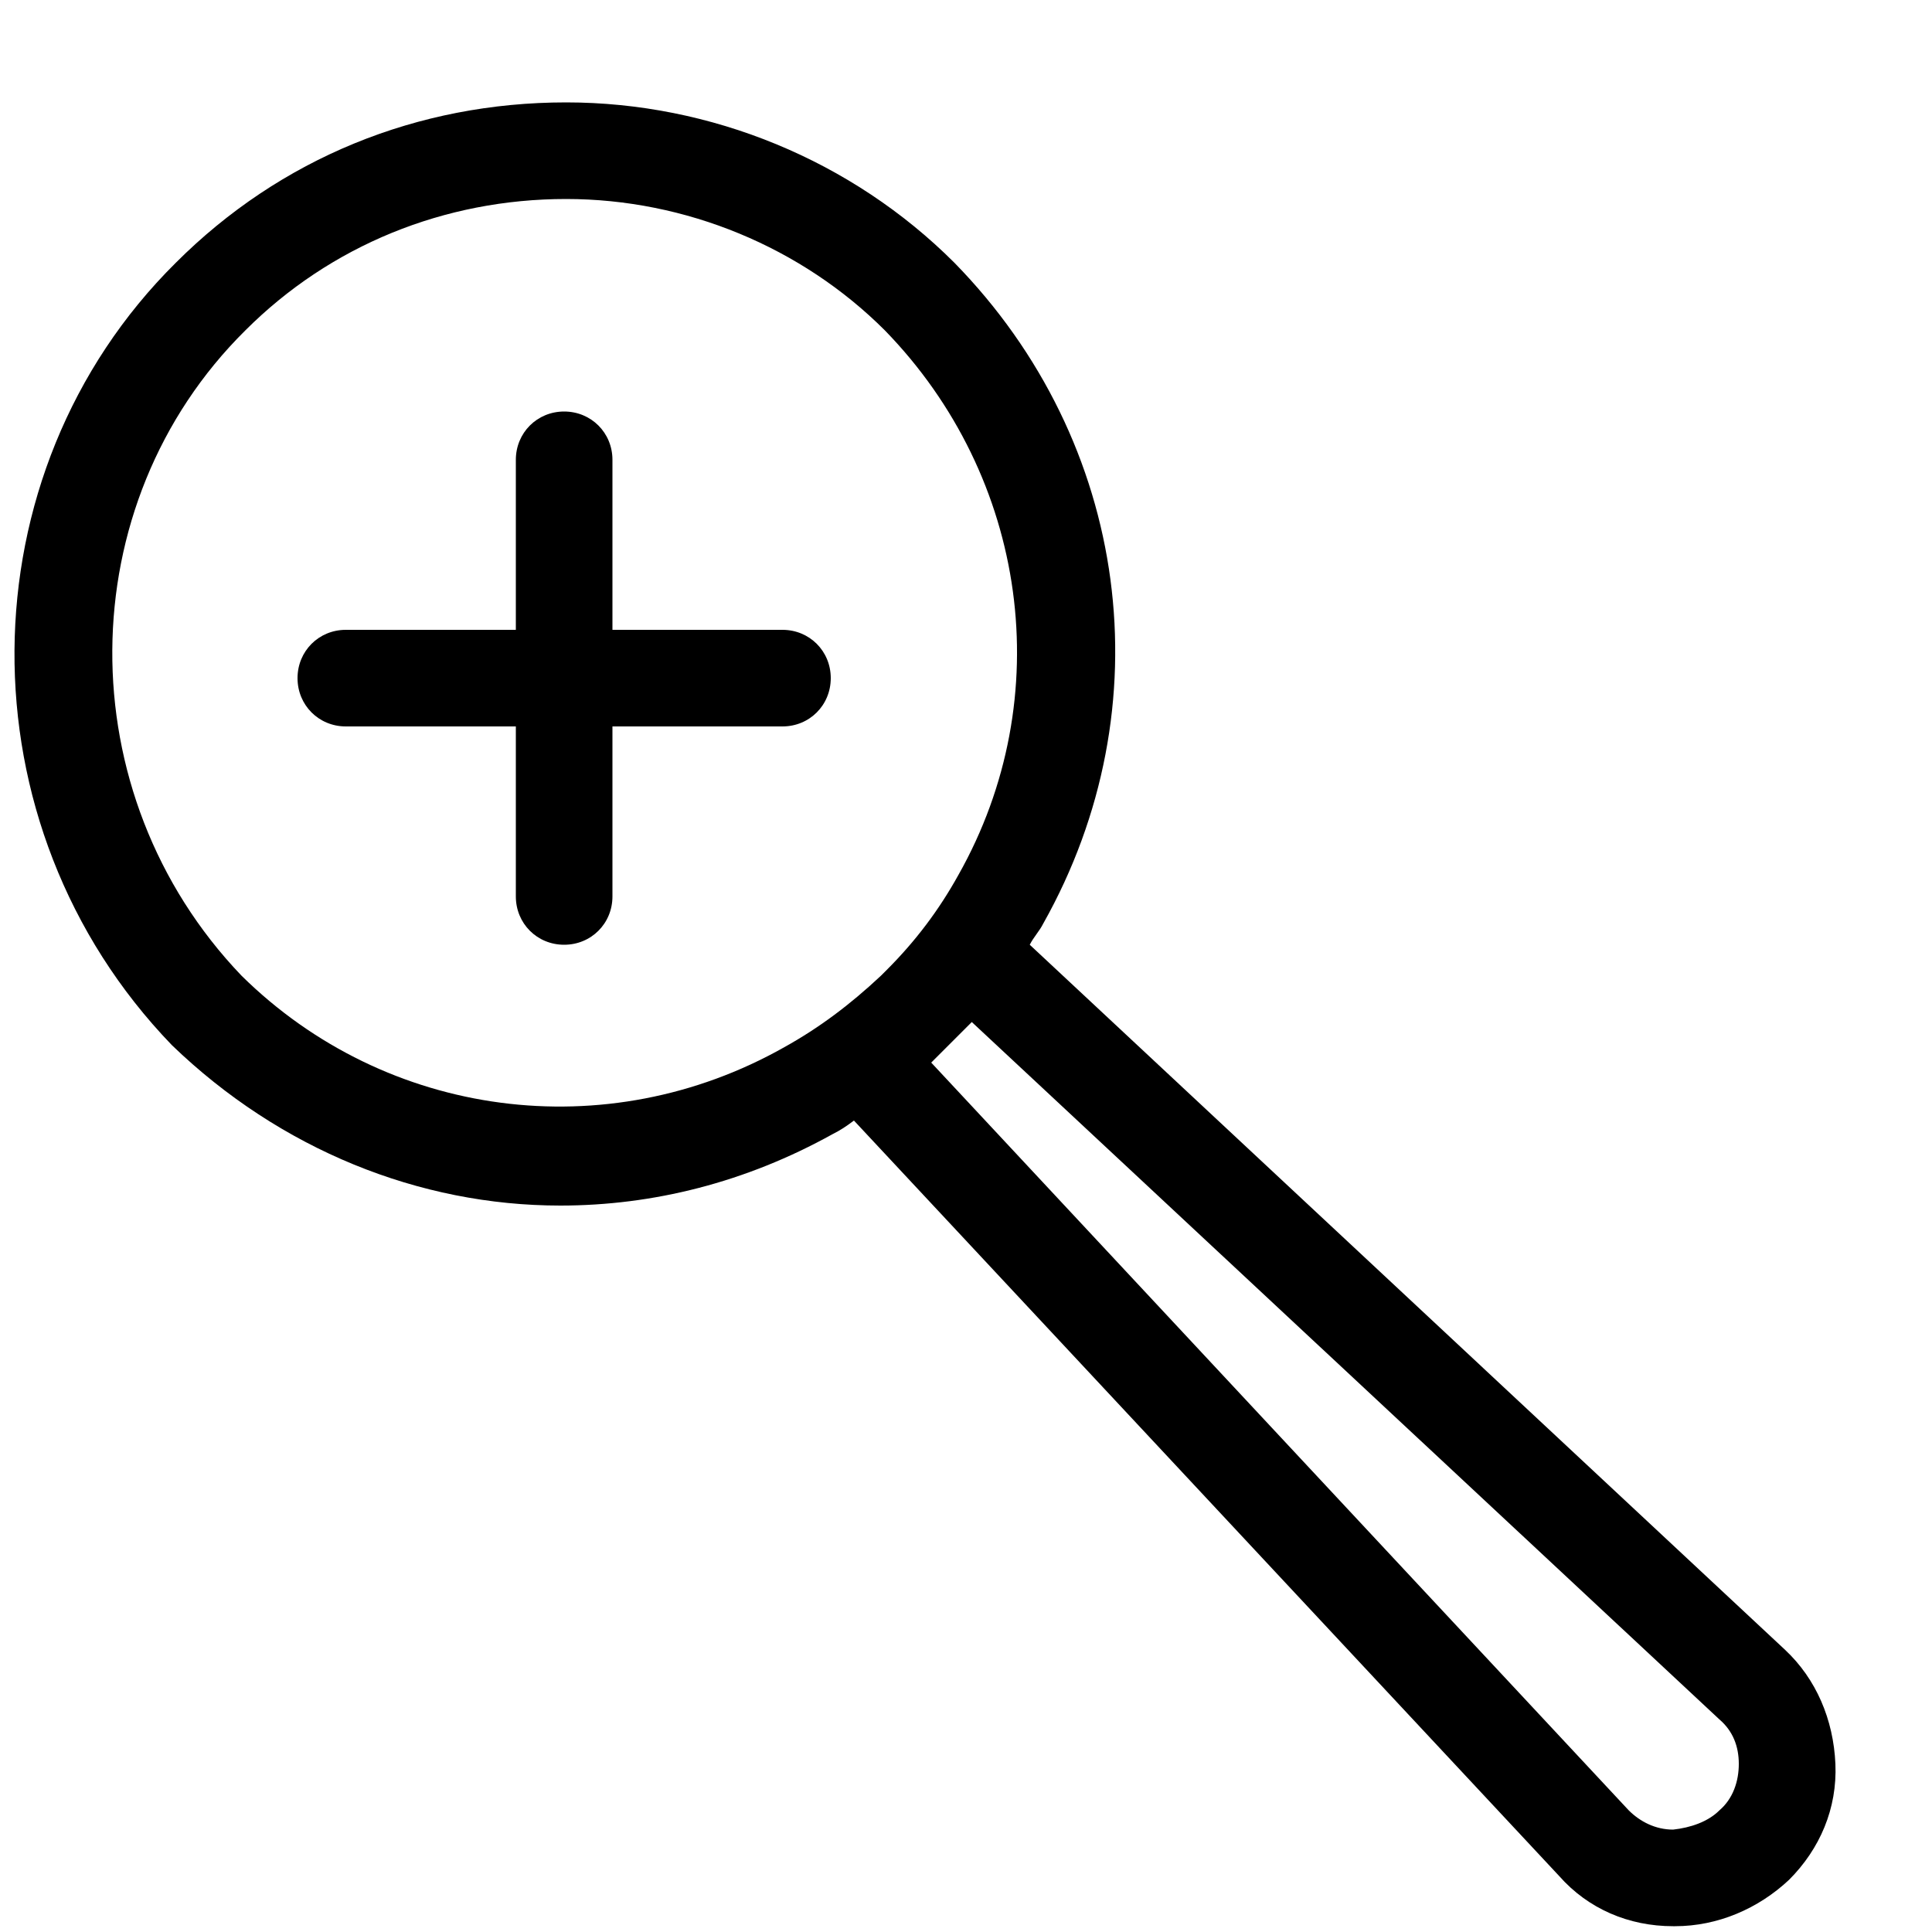
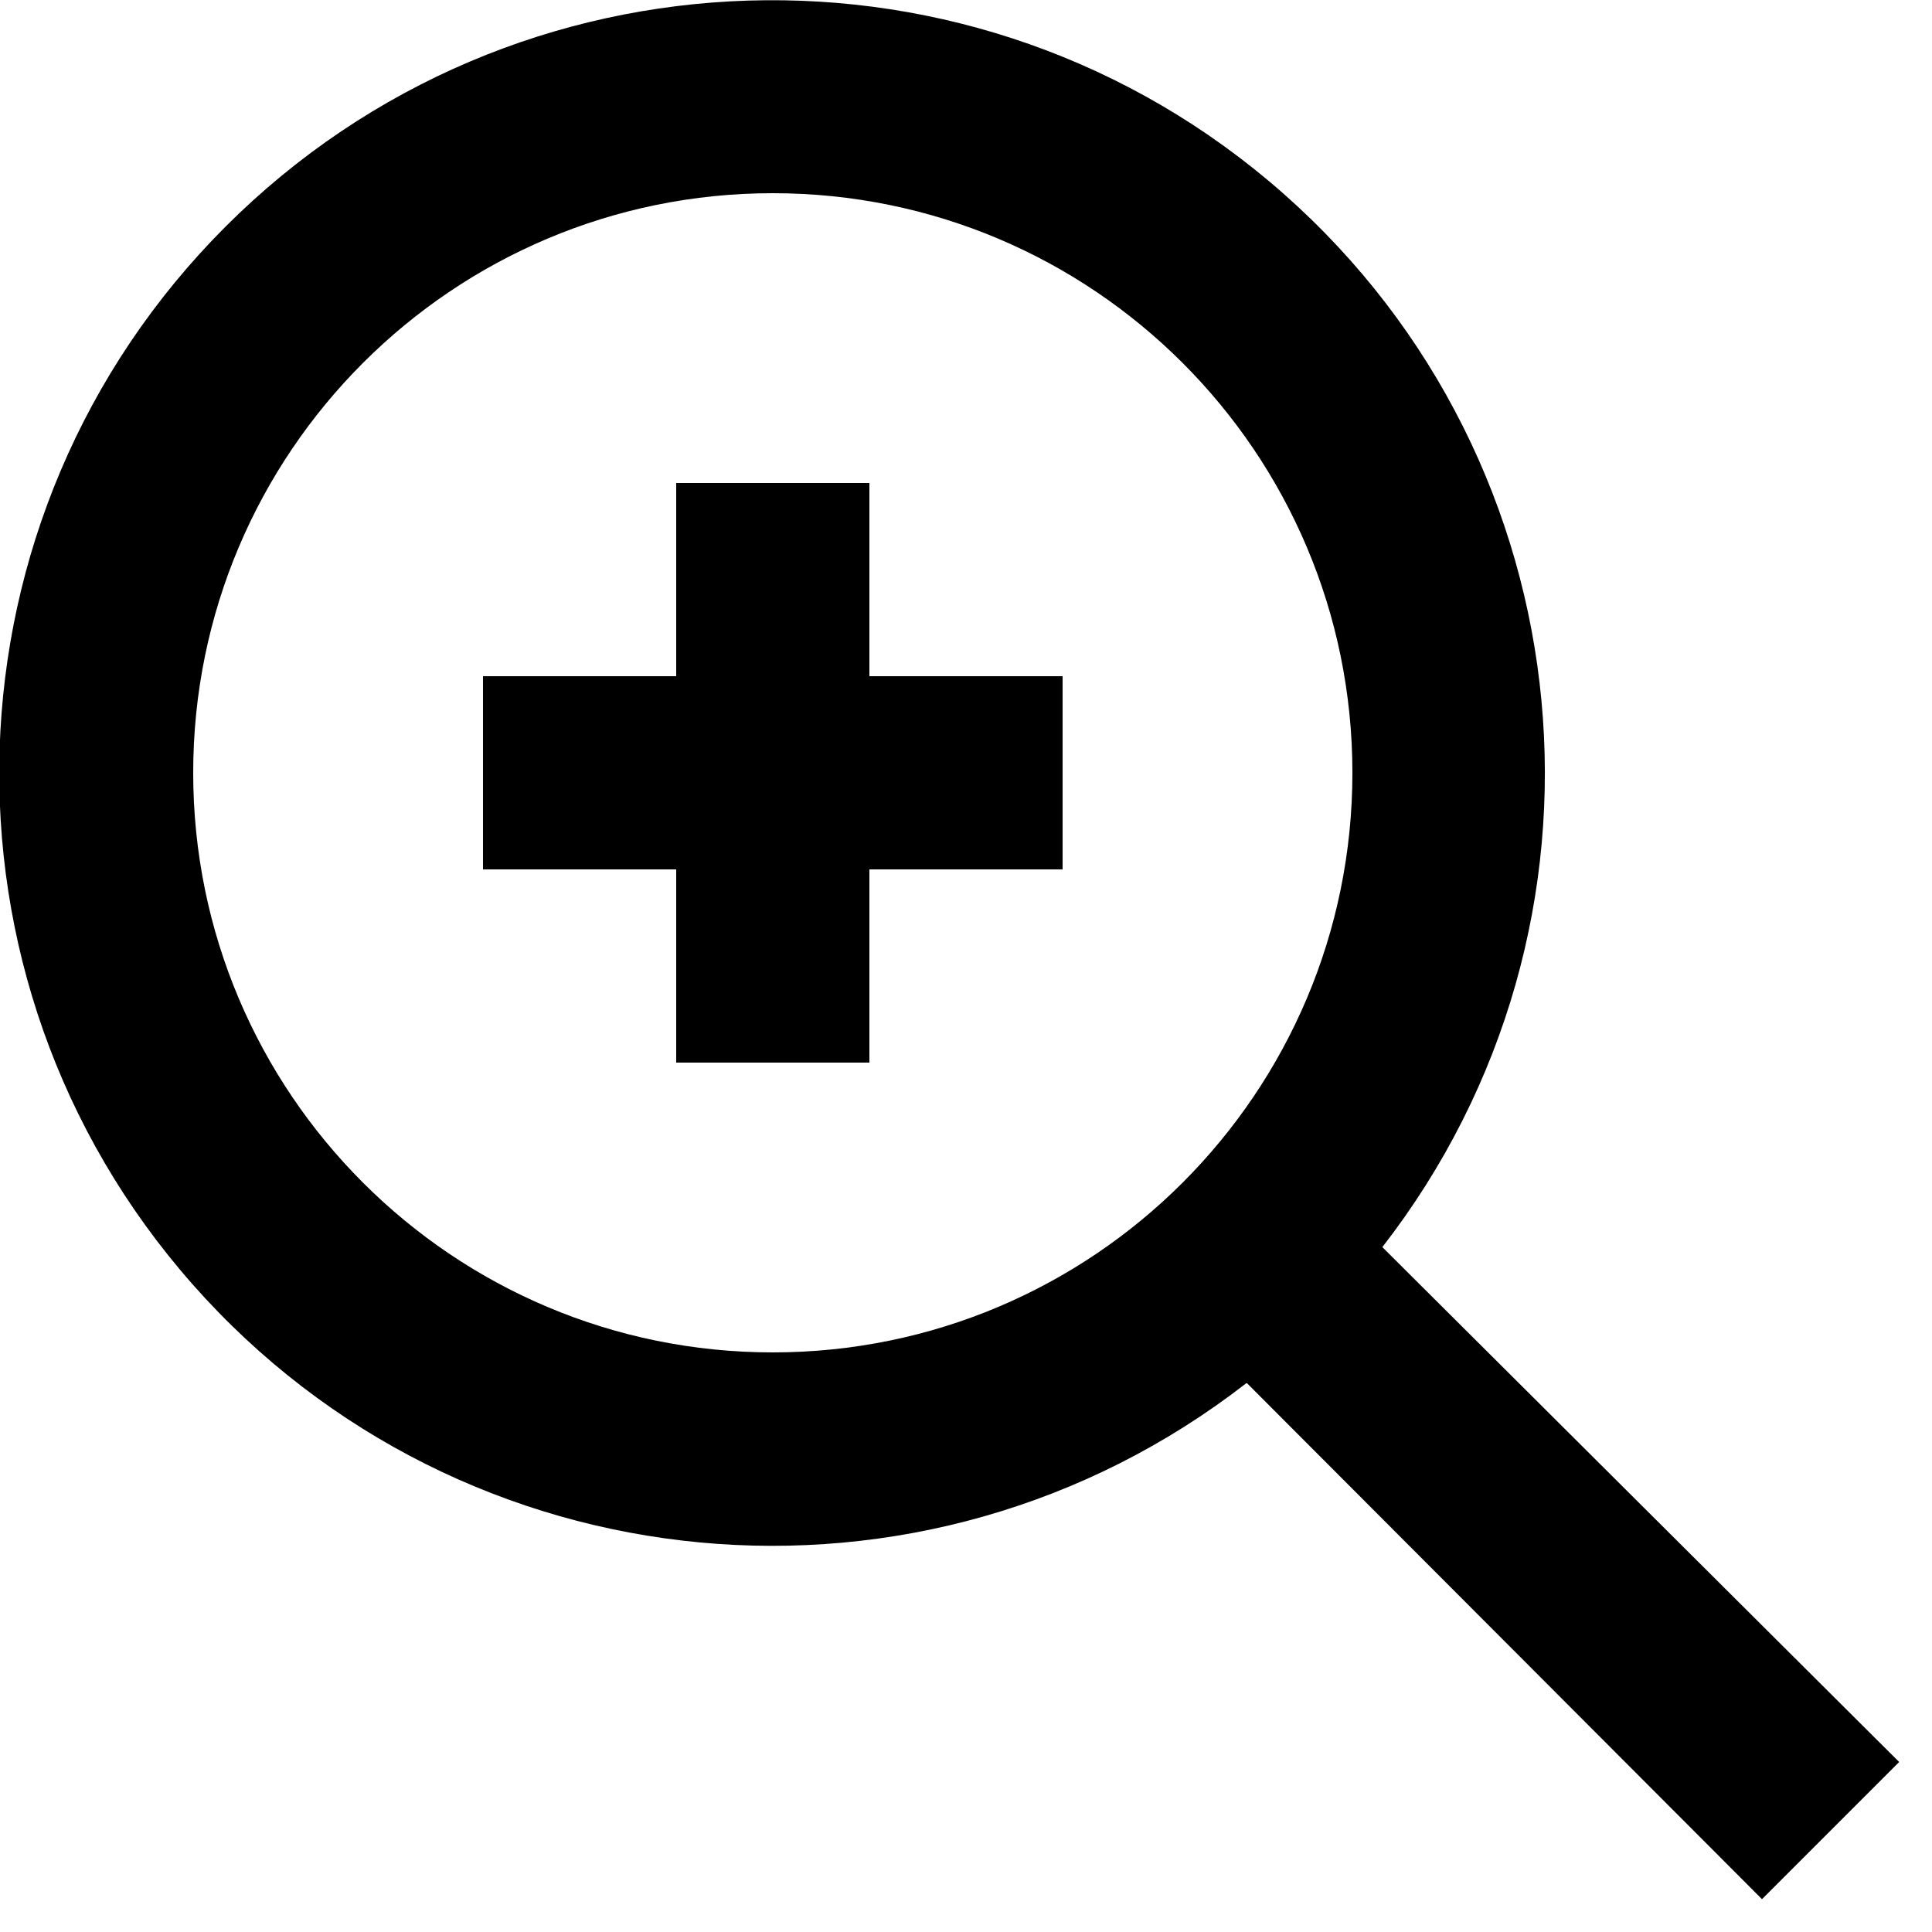
- <svg xmlns="http://www.w3.org/2000/svg" version="1.1" id="Layer_1" x="0px" y="0px" width="100px" height="100px" viewBox="-345 257 100 100" style="enable-background:new -345 257 100 100;" xml:space="preserve">
-   <g>
-     <path d="M-252.6,342.4l-39.1-36.5c0.2-0.4,0.5-0.7,0.7-1.1c6.3-11.2,4.5-24.9-4.6-34.2c-5.3-5.3-12.6-8.3-20.1-8.3   c-7.7,0-14.8,2.9-20.2,8.3c-11,10.9-11.2,29.1-0.2,40.5c5.6,5.4,12.8,8.3,20.1,8.3c4.8,0,9.6-1.2,14.1-3.7c0.4-0.2,0.7-0.4,1.1-0.7   l36.5,39.1c1.5,1.7,3.6,2.6,5.9,2.6c0,0,0.1,0,0.1,0c2.2,0,4.3-0.9,5.9-2.4v0c1.6-1.6,2.5-3.7,2.4-6S-251,343.9-252.6,342.4z    M-304.4,311.2c-9.2,5.2-20.6,3.7-28.1-3.7c-9-9.4-8.9-24.4,0.2-33.4c4.4-4.4,10.3-6.8,16.6-6.8c6.2,0,12.2,2.5,16.5,6.8   c7.4,7.6,9,19,3.8,28.2c-1,1.8-2.2,3.4-3.7,4.9l-0.3,0.3C-301,309-302.6,310.2-304.4,311.2L-304.4,311.2z M-256,350.7L-256,350.7   c-0.6,0.6-1.5,0.9-2.4,1c-0.9,0-1.7-0.4-2.3-1l-36.1-38.7l1-1c0,0,0.1-0.1,0.1-0.1l1-1L-256,346c0.7,0.6,1,1.4,1,2.3   S-255.3,350.1-256,350.7z" />
-     <path d="M-313.3,289.6v-8.8c0-1.4-1.1-2.5-2.5-2.5l0,0c-1.4,0-2.5,1.1-2.5,2.5v8.8h-8.8c-1.4,0-2.5,1.1-2.5,2.5l0,0   c0,1.4,1.1,2.5,2.5,2.5h8.8v8.8c0,1.4,1.1,2.5,2.5,2.5l0,0c1.4,0,2.5-1.1,2.5-2.5v-8.8h8.8c1.4,0,2.5-1.1,2.5-2.5l0,0   c0-1.4-1.1-2.5-2.5-2.5H-313.3z" />
-   </g>
+ <svg xmlns="http://www.w3.org/2000/svg" viewBox="0 0 20 20">
+   <path fill-rule="evenodd" d="M12.9 14.32a8 8 0 1 1 1.41-1.41l5.35 5.33-1.42 1.42-5.33-5.34zM8 14A6 6 0 1 0 8 2a6 6 0 0 0 0 12zM7 7V5h2v2h2v2H9v2H7V9H5V7h2z" />
</svg>
